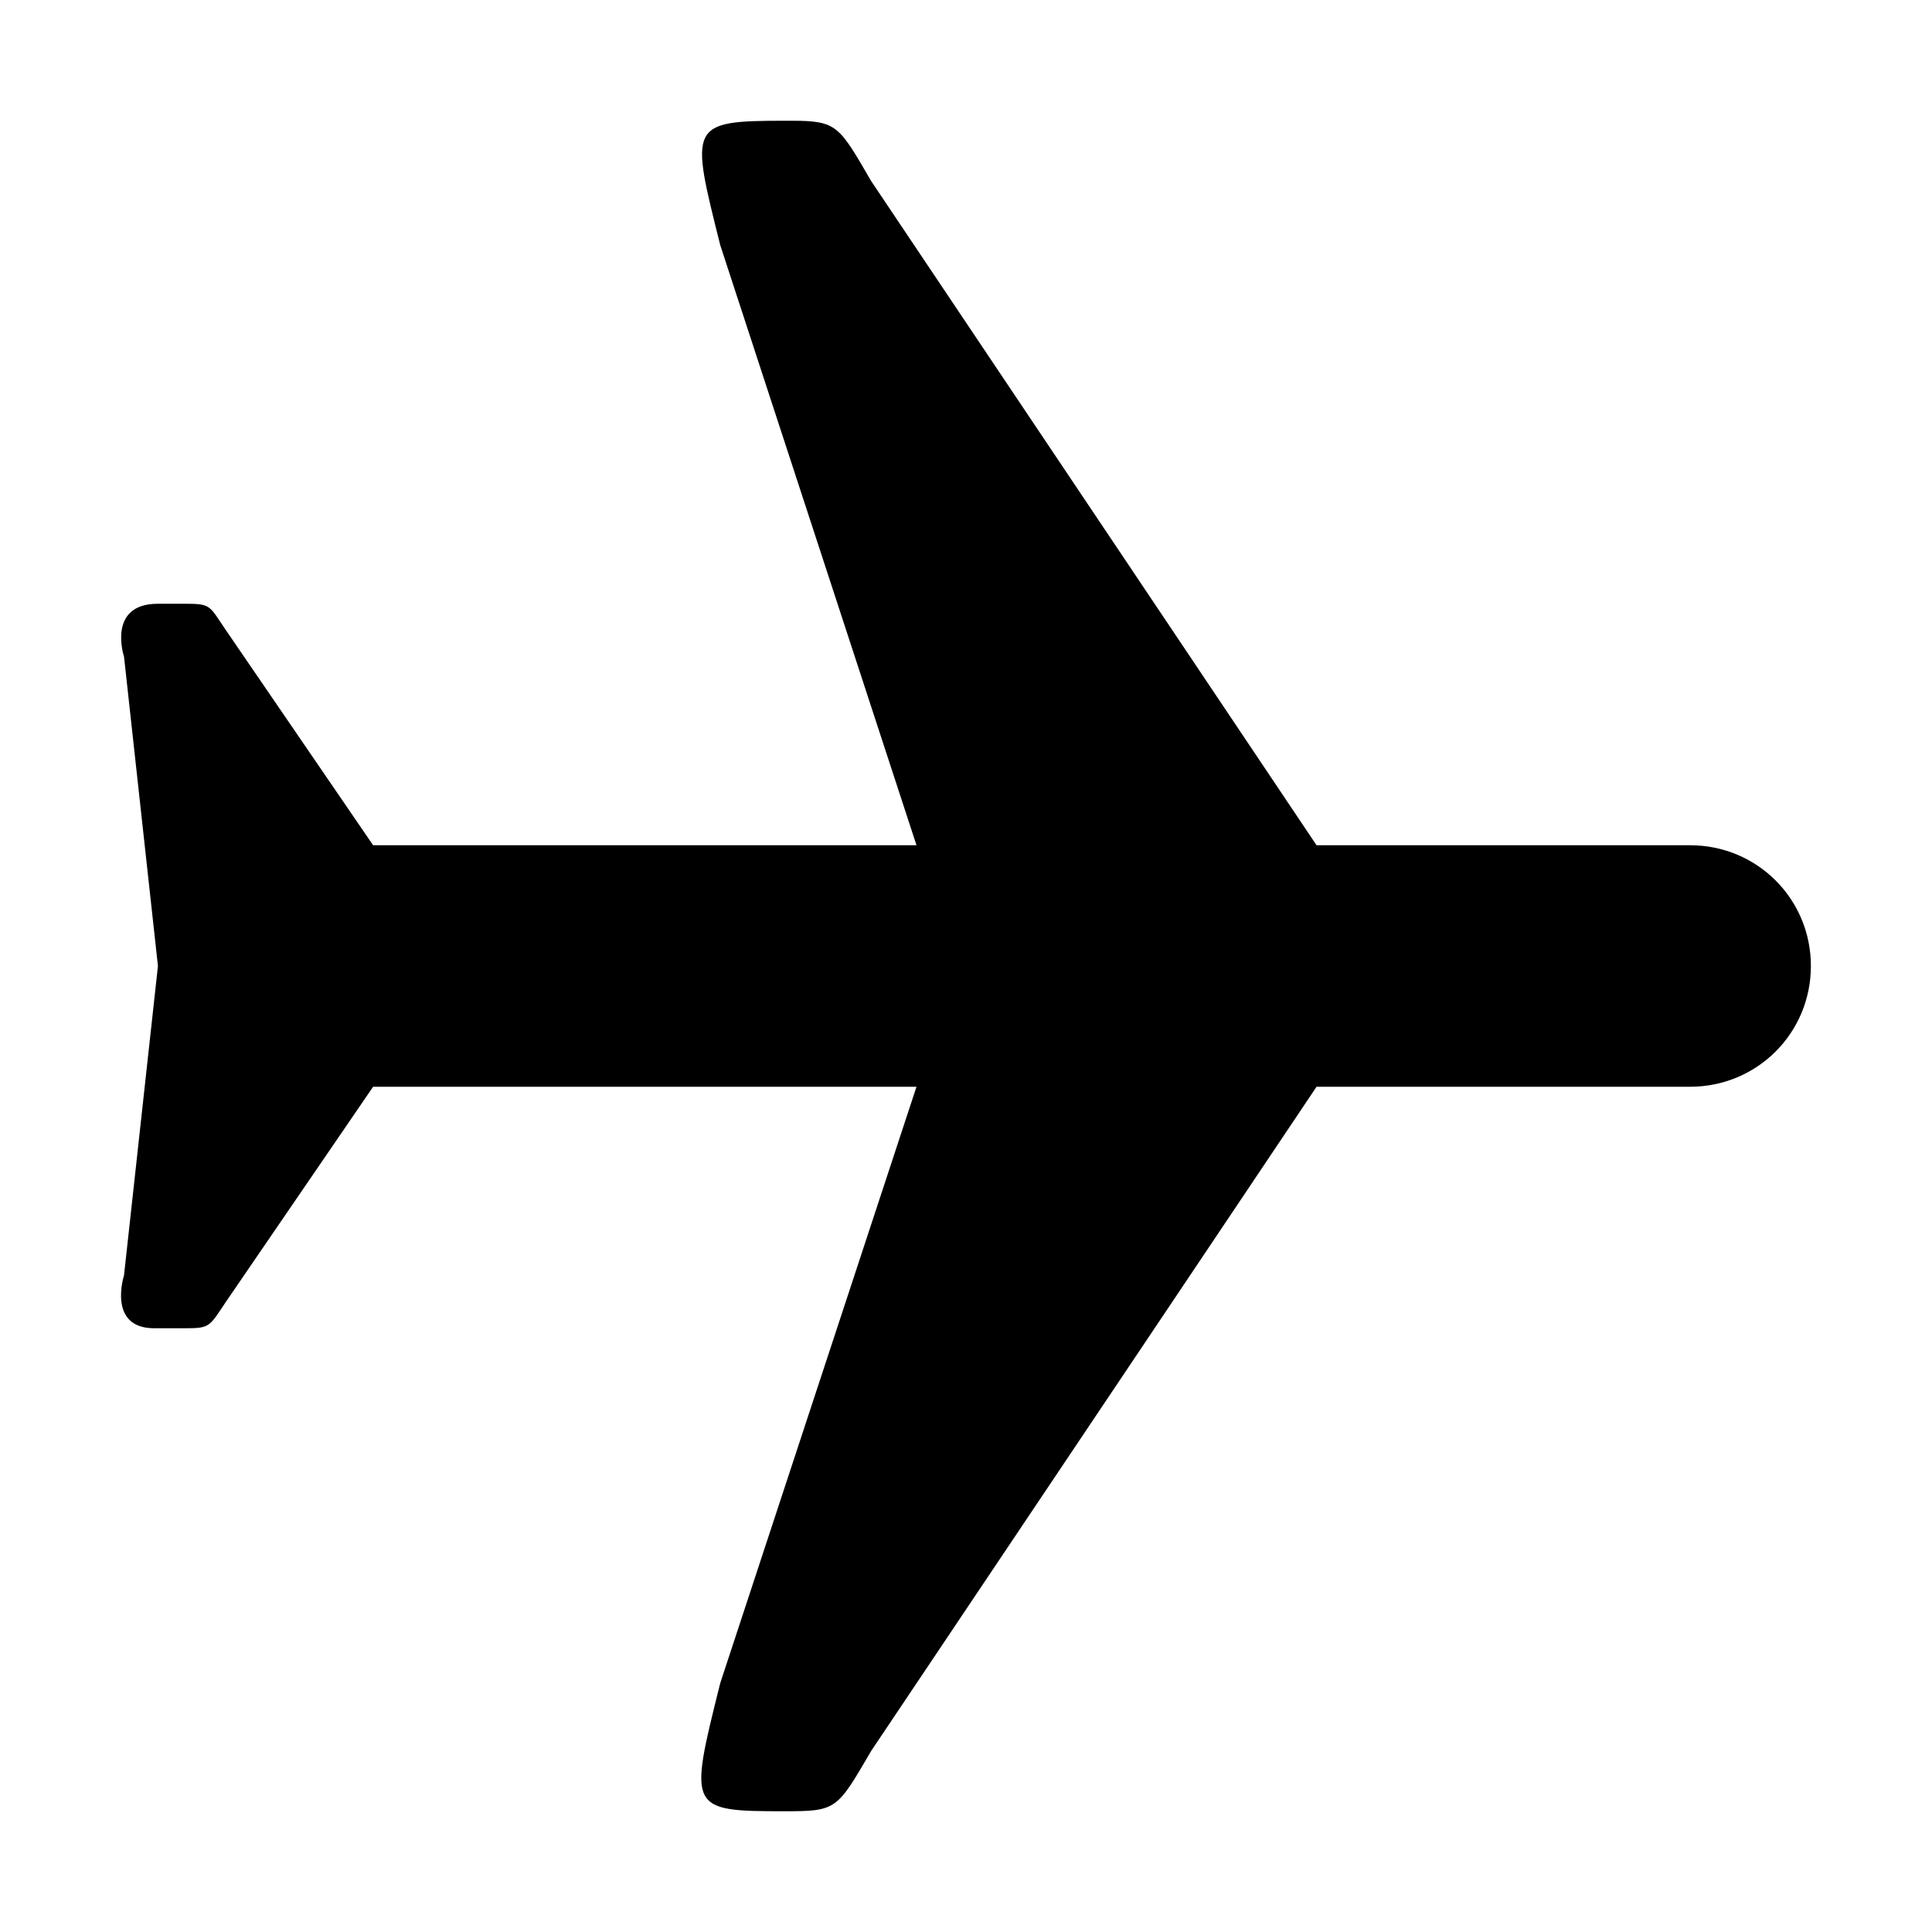
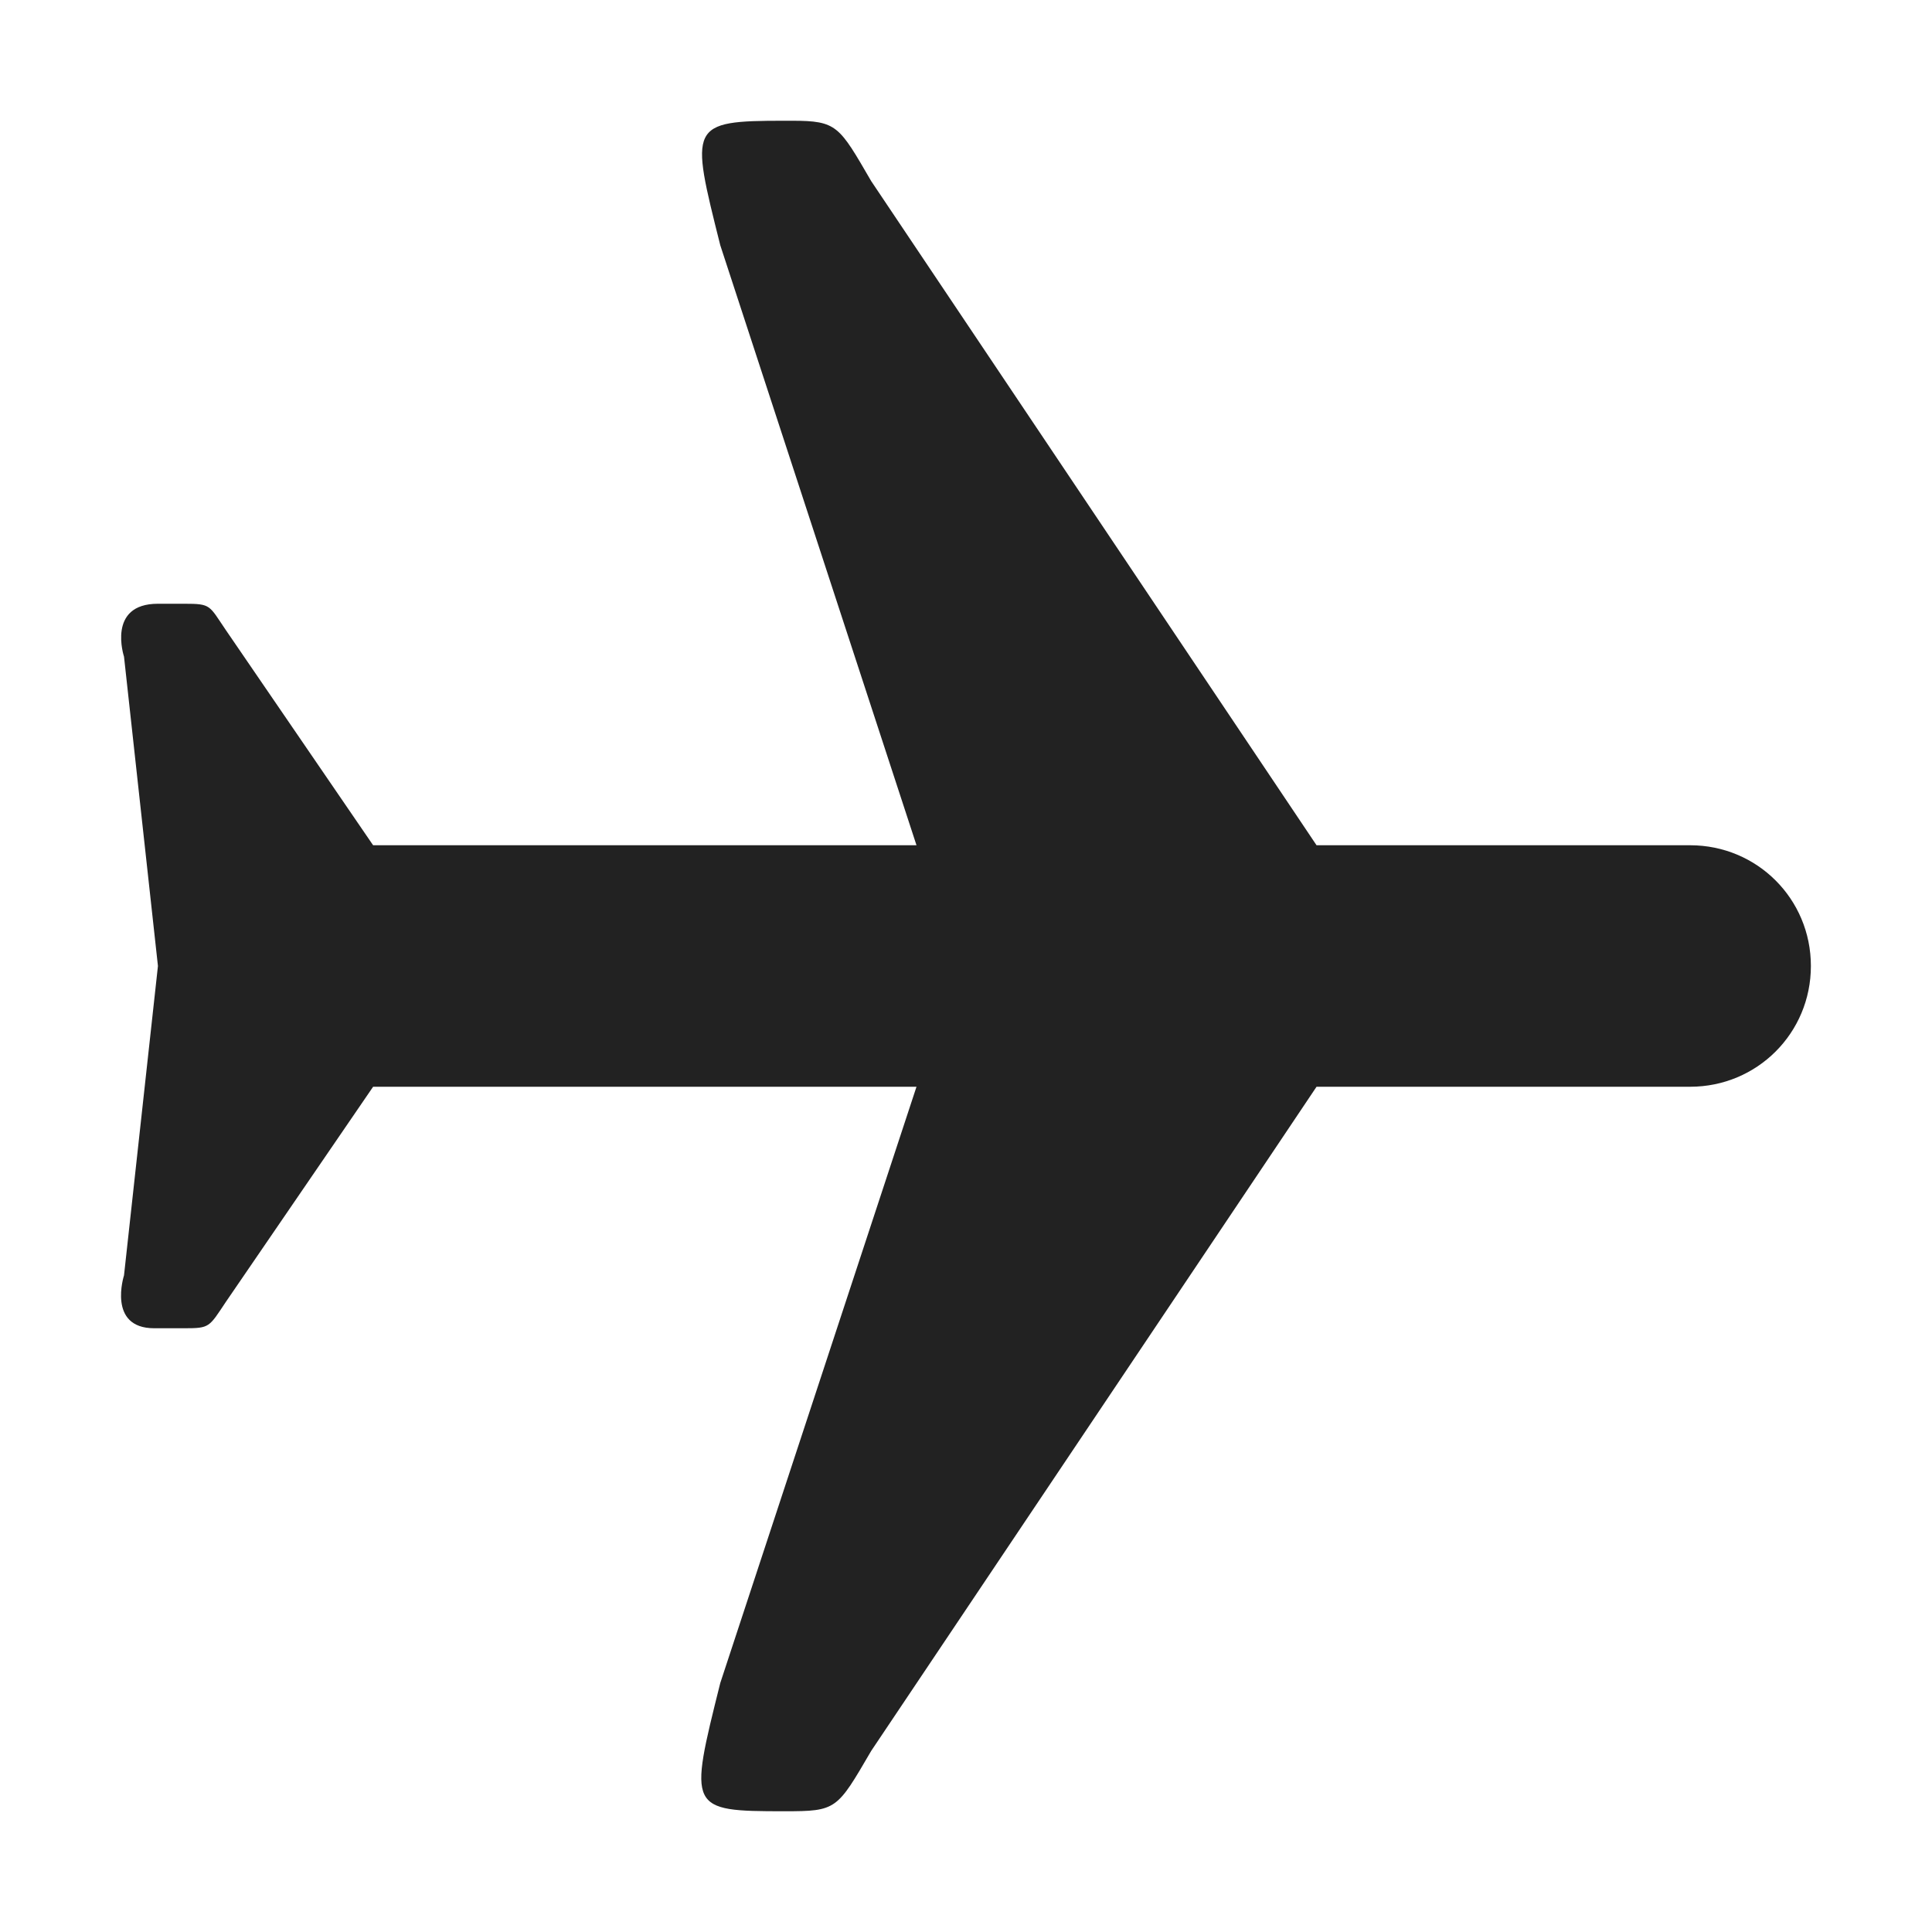
<svg xmlns="http://www.w3.org/2000/svg" height="16px" viewBox="0 0 16 16" width="16px">
-   <path d="m 6.496 1 c -0.793 0 -0.781 0.035 -0.531 1.031 l 1.625 4.969 h -4.5 l -1.219 -1.781 c -0.141 -0.207 -0.121 -0.219 -0.344 -0.219 h -0.219 c -0.426 0 -0.281 0.438 -0.281 0.438 l 0.281 2.562 l -0.281 2.562 s -0.141 0.438 0.25 0.438 h 0.25 c 0.211 0 0.203 -0.008 0.344 -0.219 l 1.219 -1.781 h 4.5 l -1.625 4.938 c -0.262 1.047 -0.266 1.062 0.531 1.062 c 0.434 0 0.434 -0.012 0.719 -0.5 l 3.688 -5.5 h 3.094 c 0.555 0 1 -0.445 1 -1 s -0.445 -1 -1 -1 h -3.094 l -3.688 -5.5 c -0.266 -0.457 -0.281 -0.5 -0.656 -0.5 z m 0 0" />
+   <path d="m 6.496 1 c -0.793 0 -0.781 0.035 -0.531 1.031 l 1.625 4.969 h -4.5 l -1.219 -1.781 c -0.141 -0.207 -0.121 -0.219 -0.344 -0.219 h -0.219 c -0.426 0 -0.281 0.438 -0.281 0.438 l 0.281 2.562 l -0.281 2.562 s -0.141 0.438 0.25 0.438 h 0.25 c 0.211 0 0.203 -0.008 0.344 -0.219 l 1.219 -1.781 h 4.5 l -1.625 4.938 c -0.262 1.047 -0.266 1.062 0.531 1.062 c 0.434 0 0.434 -0.012 0.719 -0.5 l 3.688 -5.5 h 3.094 c 0.555 0 1 -0.445 1 -1 s -0.445 -1 -1 -1 h -3.094 l -3.688 -5.5 c -0.266 -0.457 -0.281 -0.5 -0.656 -0.5 z m 0 0" fill="#222222" />
</svg>
